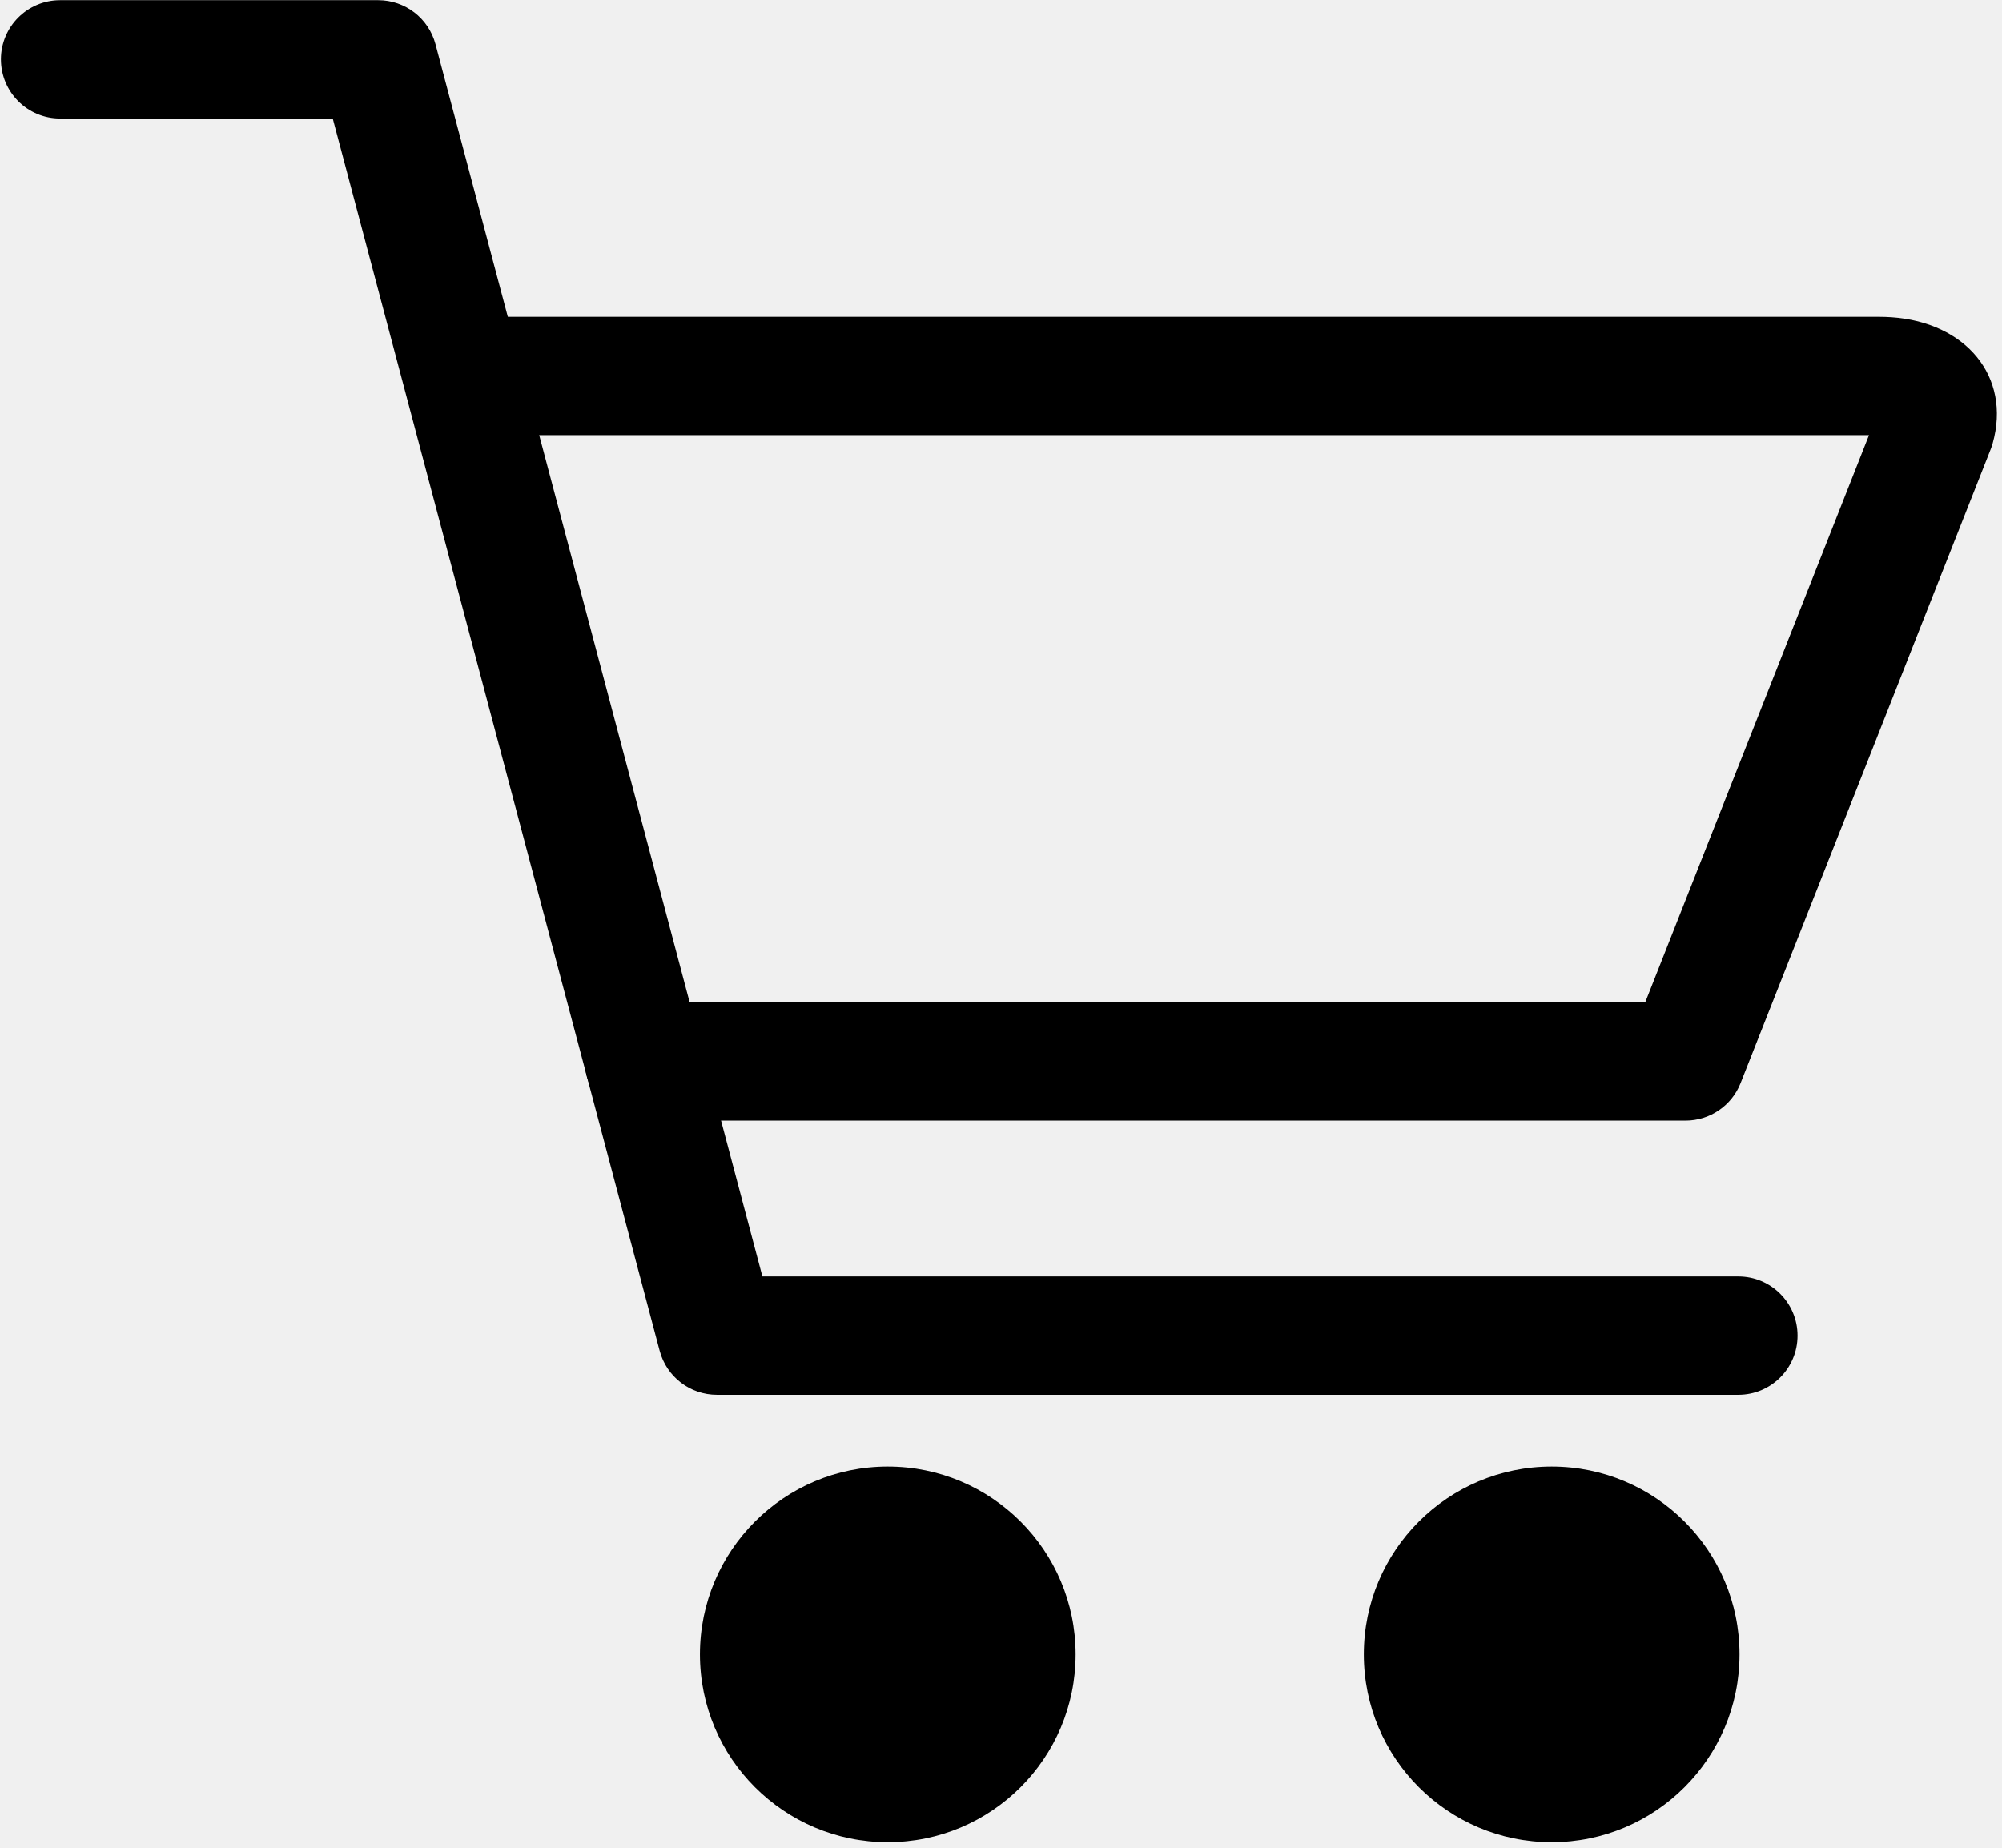
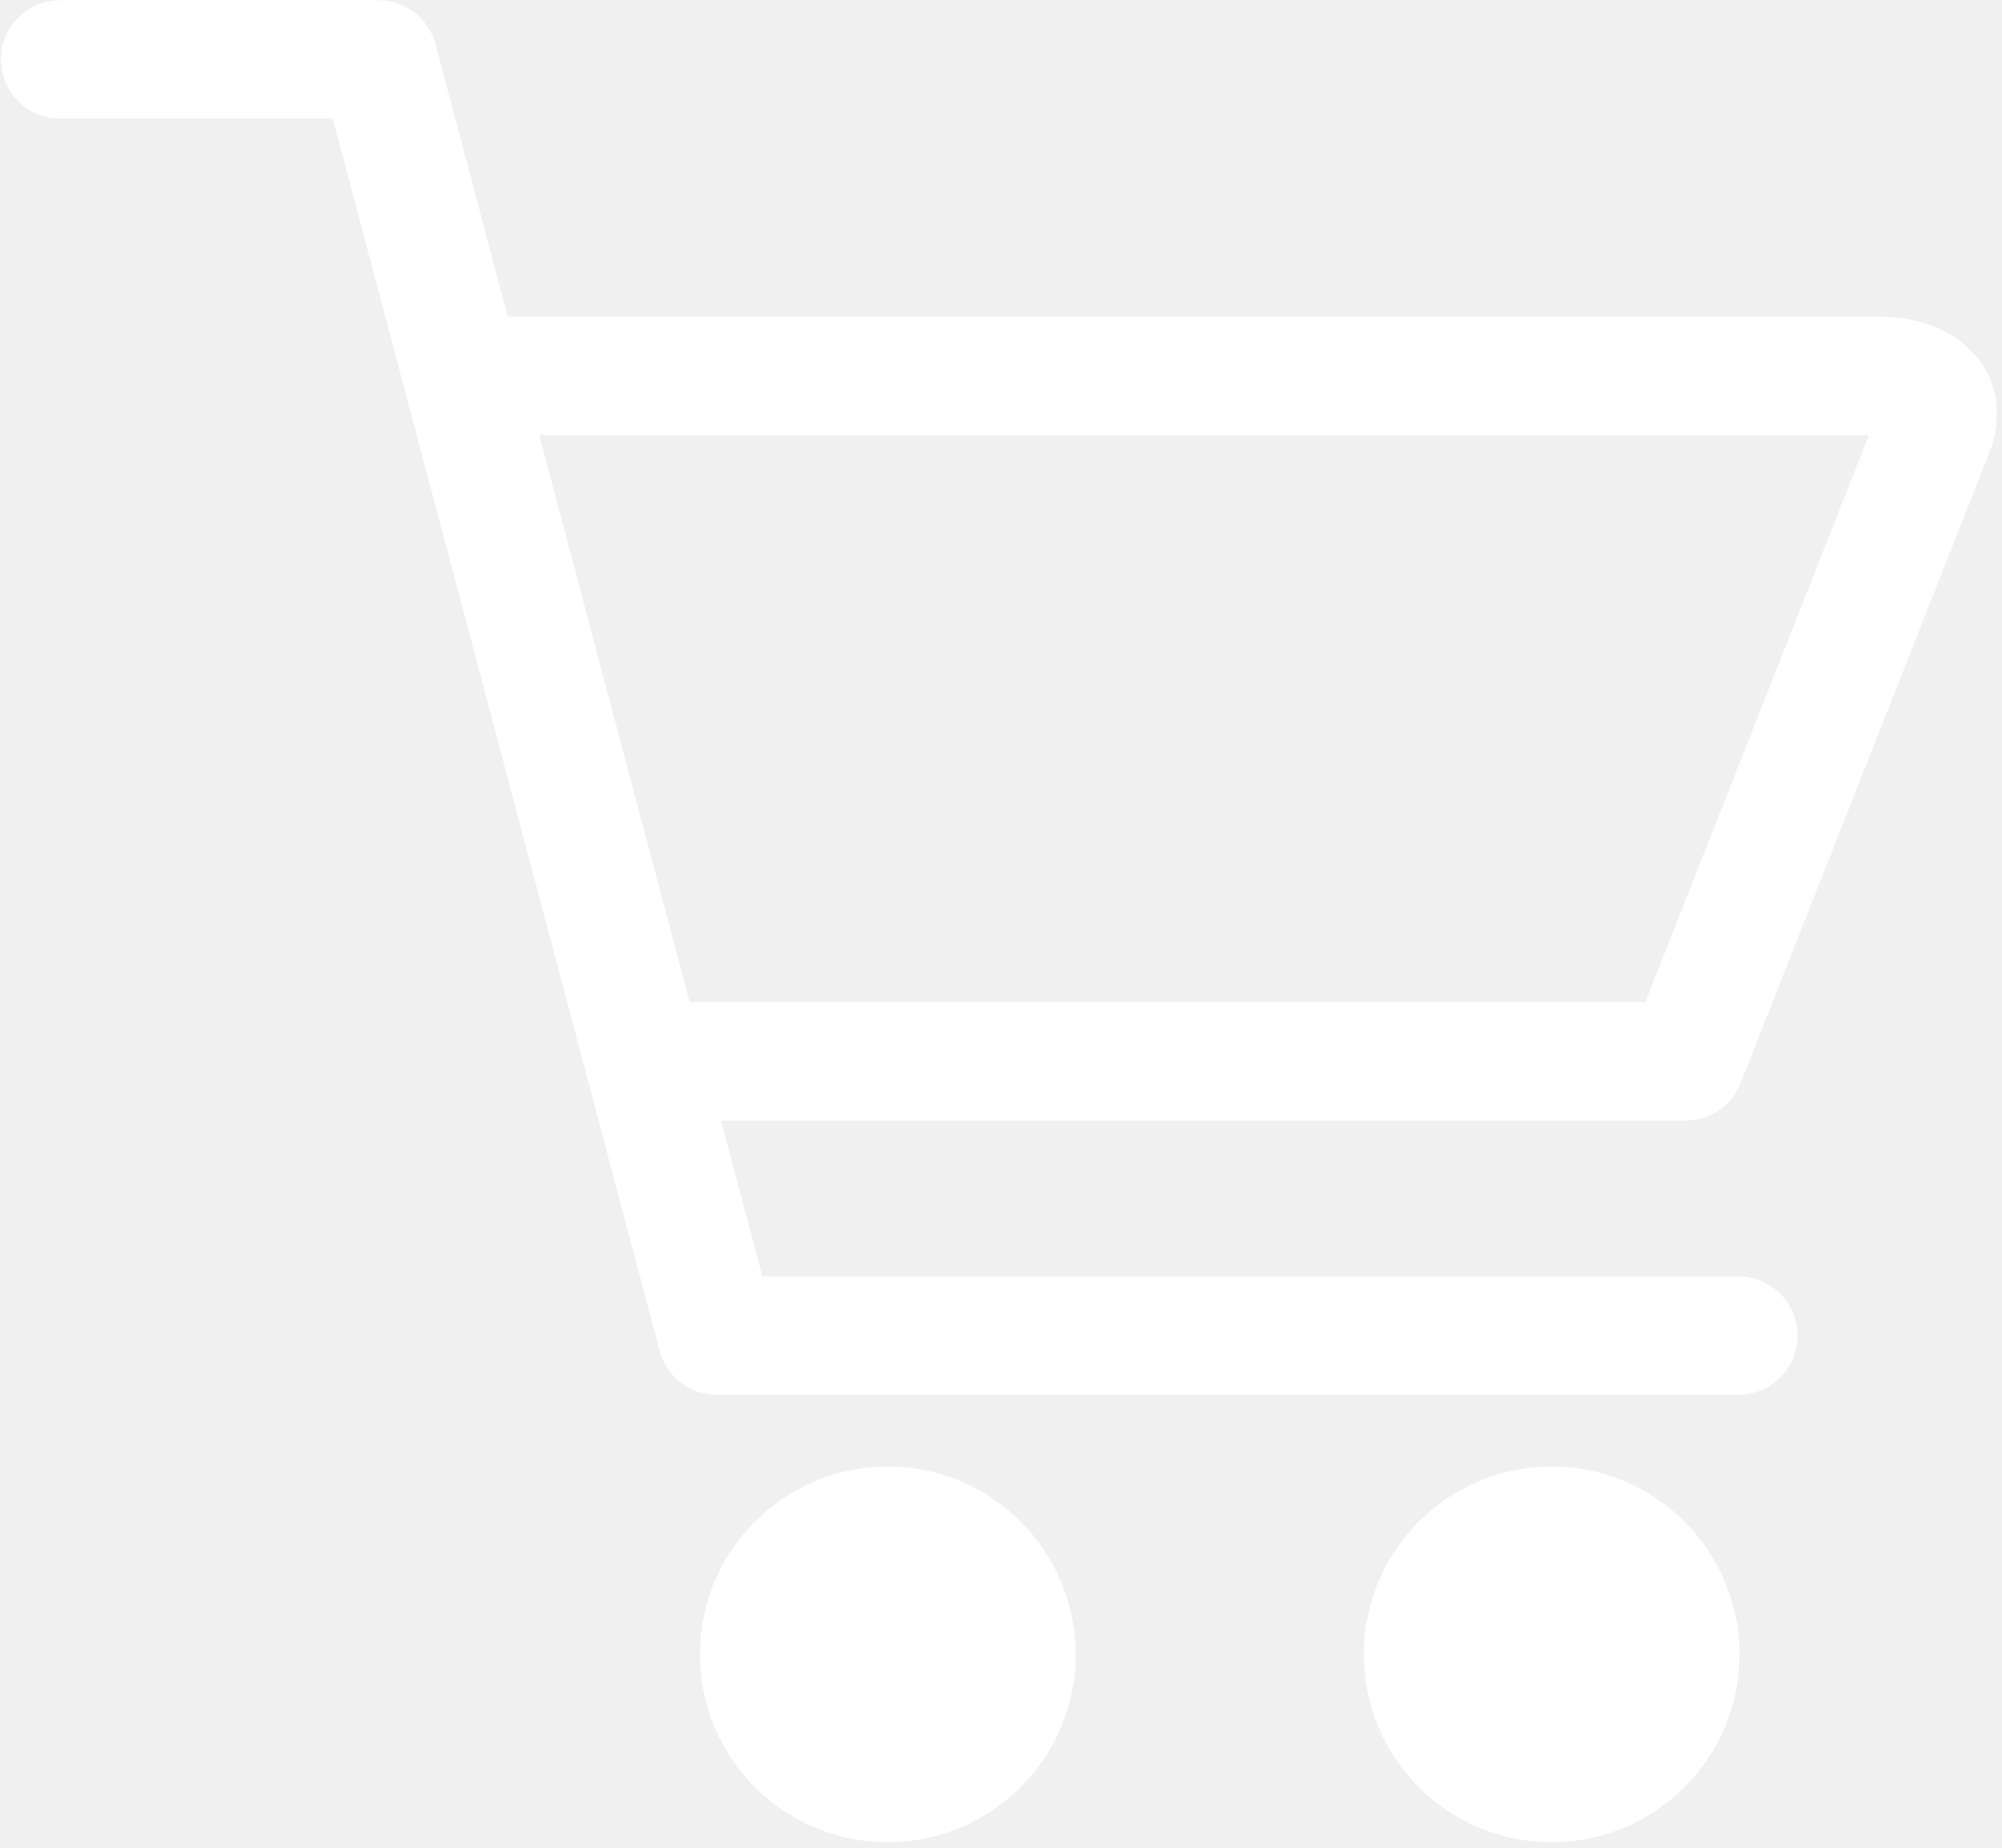
<svg xmlns="http://www.w3.org/2000/svg" viewBox="0 0 389 359" version="1.1">
  <defs />
  <g id="Symbols" stroke="none" stroke-width="1" fill="none" fill-rule="evenodd">
-     <g id="Cart-Icon" fill="#000000">
+     <g id="Cart-Icon" fill="#FFFFFF">
      <g>
        <path d="M64.653,23.035 L11.68,23.035 C5.328,23.035 0.18,17.886 0.18,11.535 C0.18,5.184 5.328,0.035 11.68,0.035 L73.5,0.035 C78.716,0.035 83.278,3.545 84.616,8.586 L148.14,248.051 L337.773,248.051 C344.125,248.051 349.273,253.2 349.273,259.551 C349.273,265.902 344.125,271.051 337.773,271.051 L139.293,271.051 C134.077,271.051 129.515,267.541 128.177,262.499 L64.653,23.035 Z" id="Path" fill-rule="nonzero" />
        <path d="M90.449,84.566 C84.098,84.566 78.949,79.418 78.949,73.066 C78.949,66.715 84.098,61.566 90.449,61.566 L364.988,61.566 C365.861,61.566 366.715,61.595 367.55,61.652 C381.89,62.63 390.857,73.113 387.179,86.182 C387.074,86.556 386.95,86.925 386.807,87.287 L338.202,210.49 C336.468,214.883 332.226,217.77 327.504,217.77 L125.145,217.77 C118.793,217.77 113.645,212.621 113.645,206.27 C113.645,199.918 118.793,194.77 125.145,194.77 L319.678,194.77 L363.155,84.566 L90.449,84.566 Z" id="Path-2" fill-rule="nonzero" />
        <circle id="Oval" cx="172.5" cy="321.5" r="36.5" />
        <circle id="Oval-Copy" cx="301.5" cy="321.5" r="36.5" />
      </g>
    </g>
  </g>
</svg>
